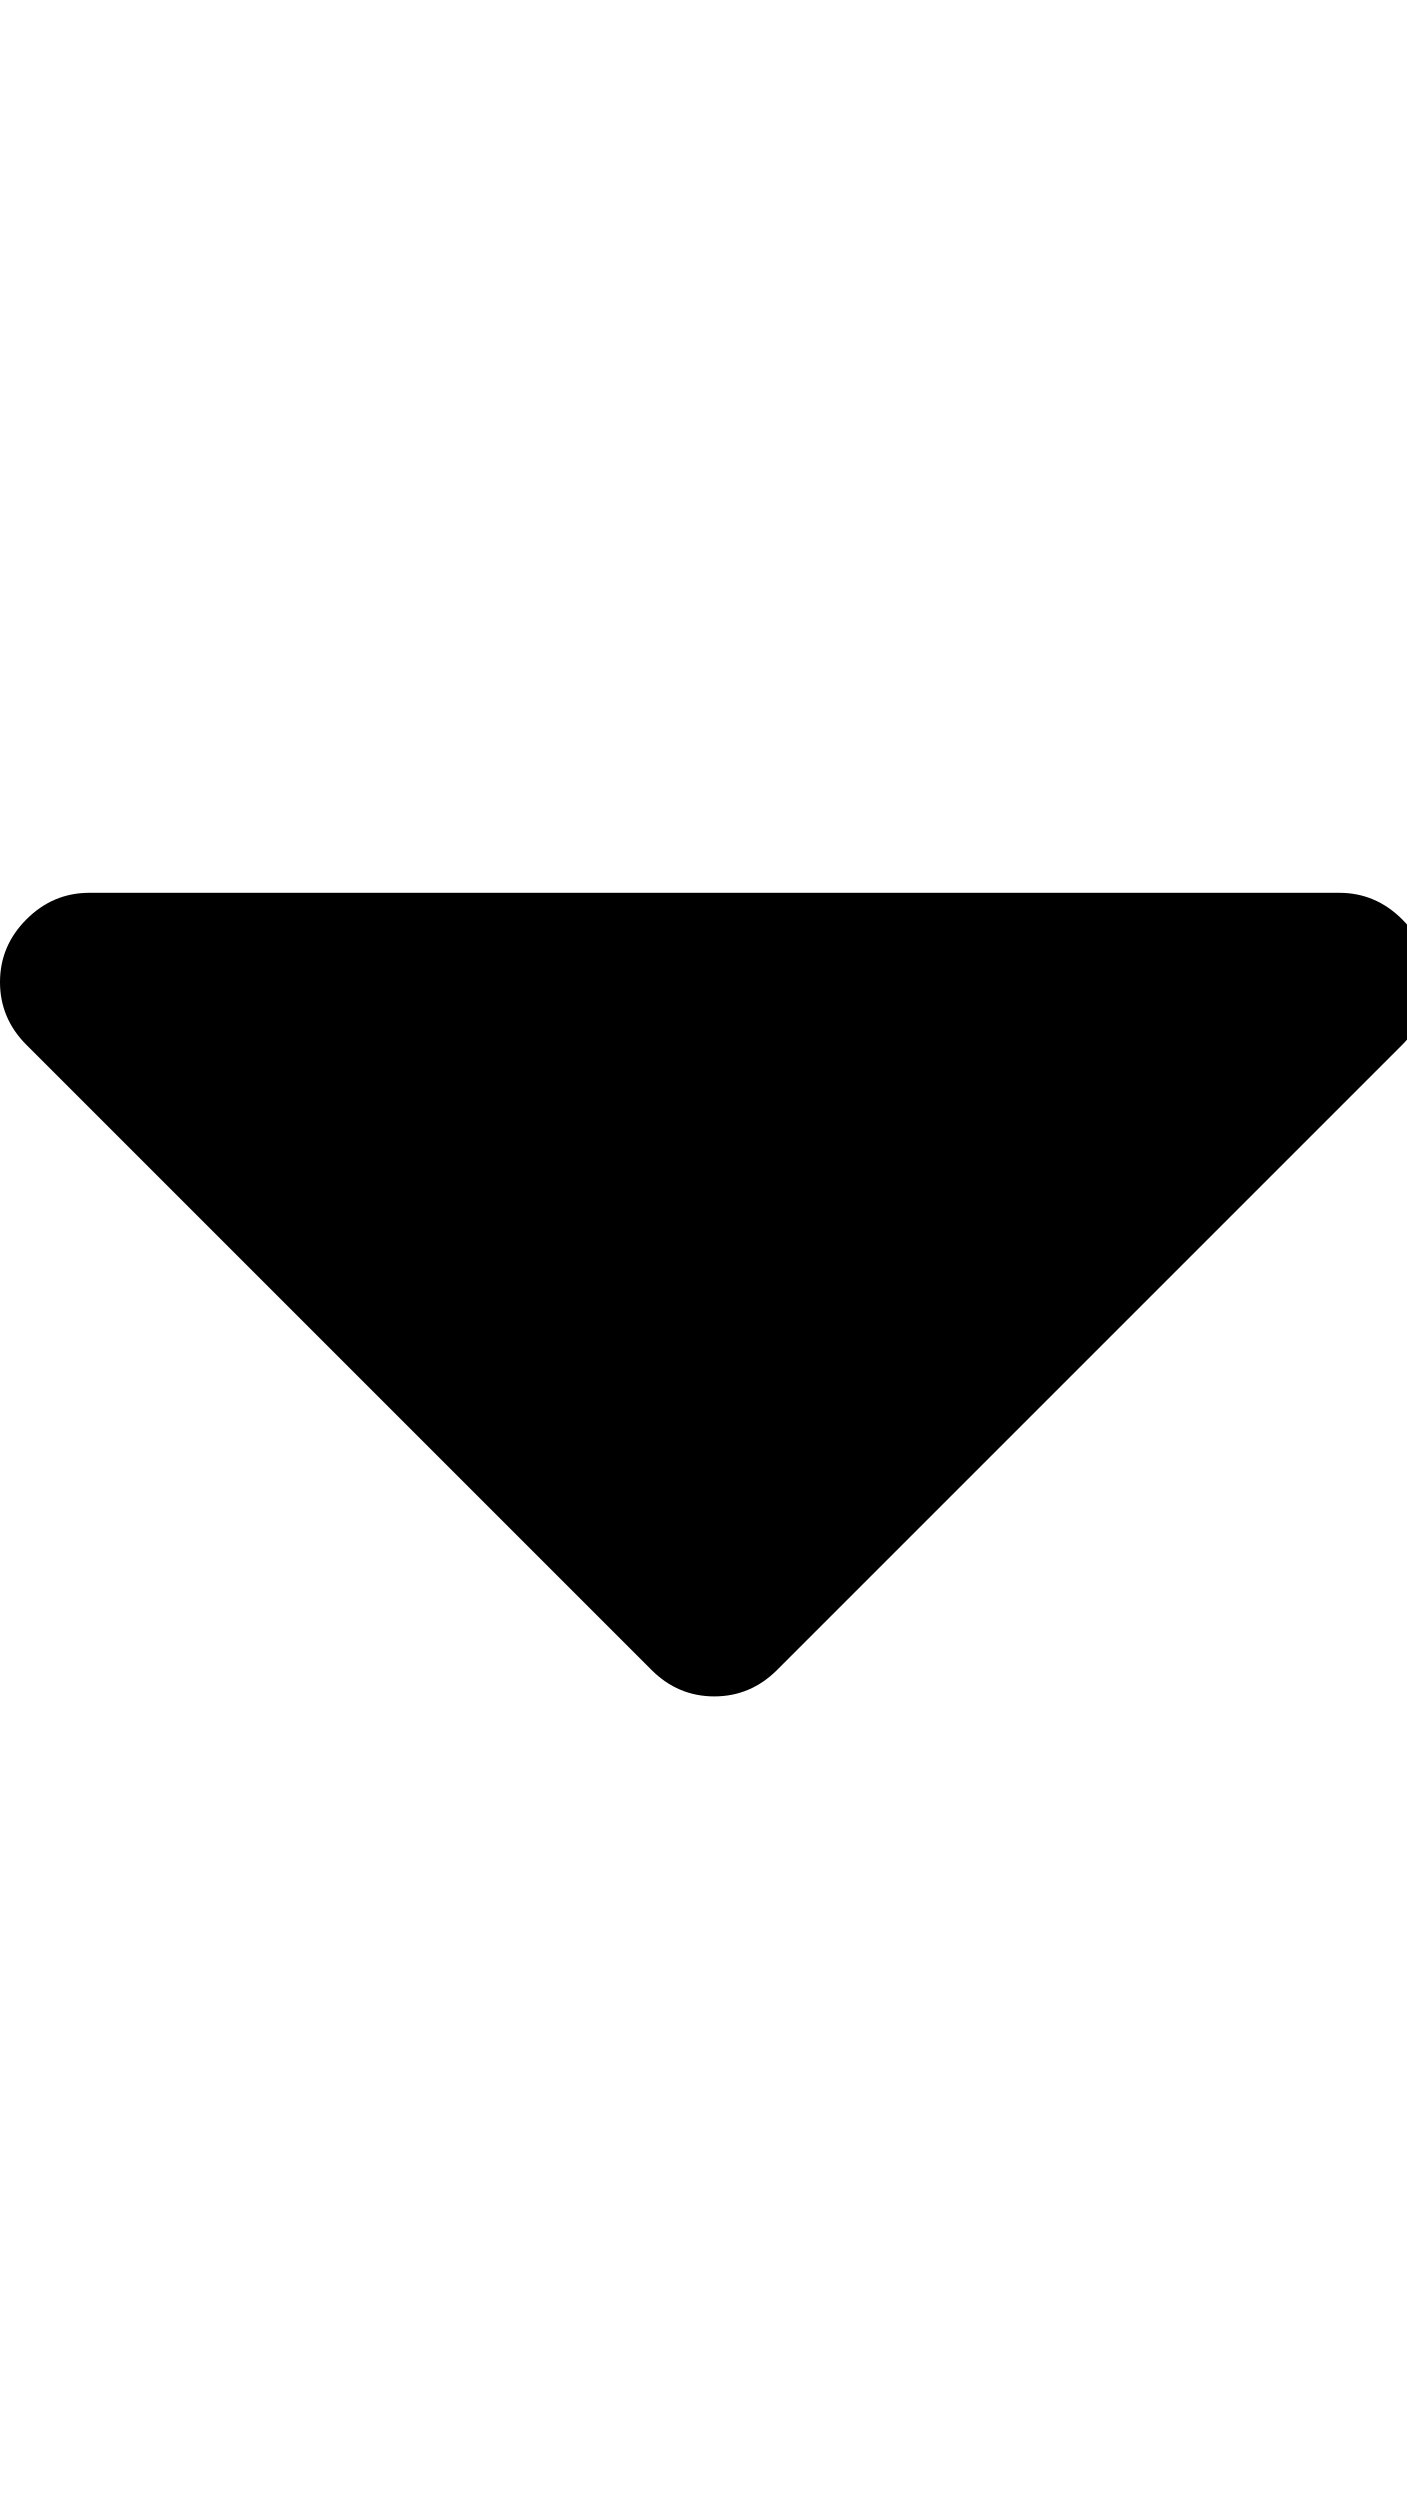
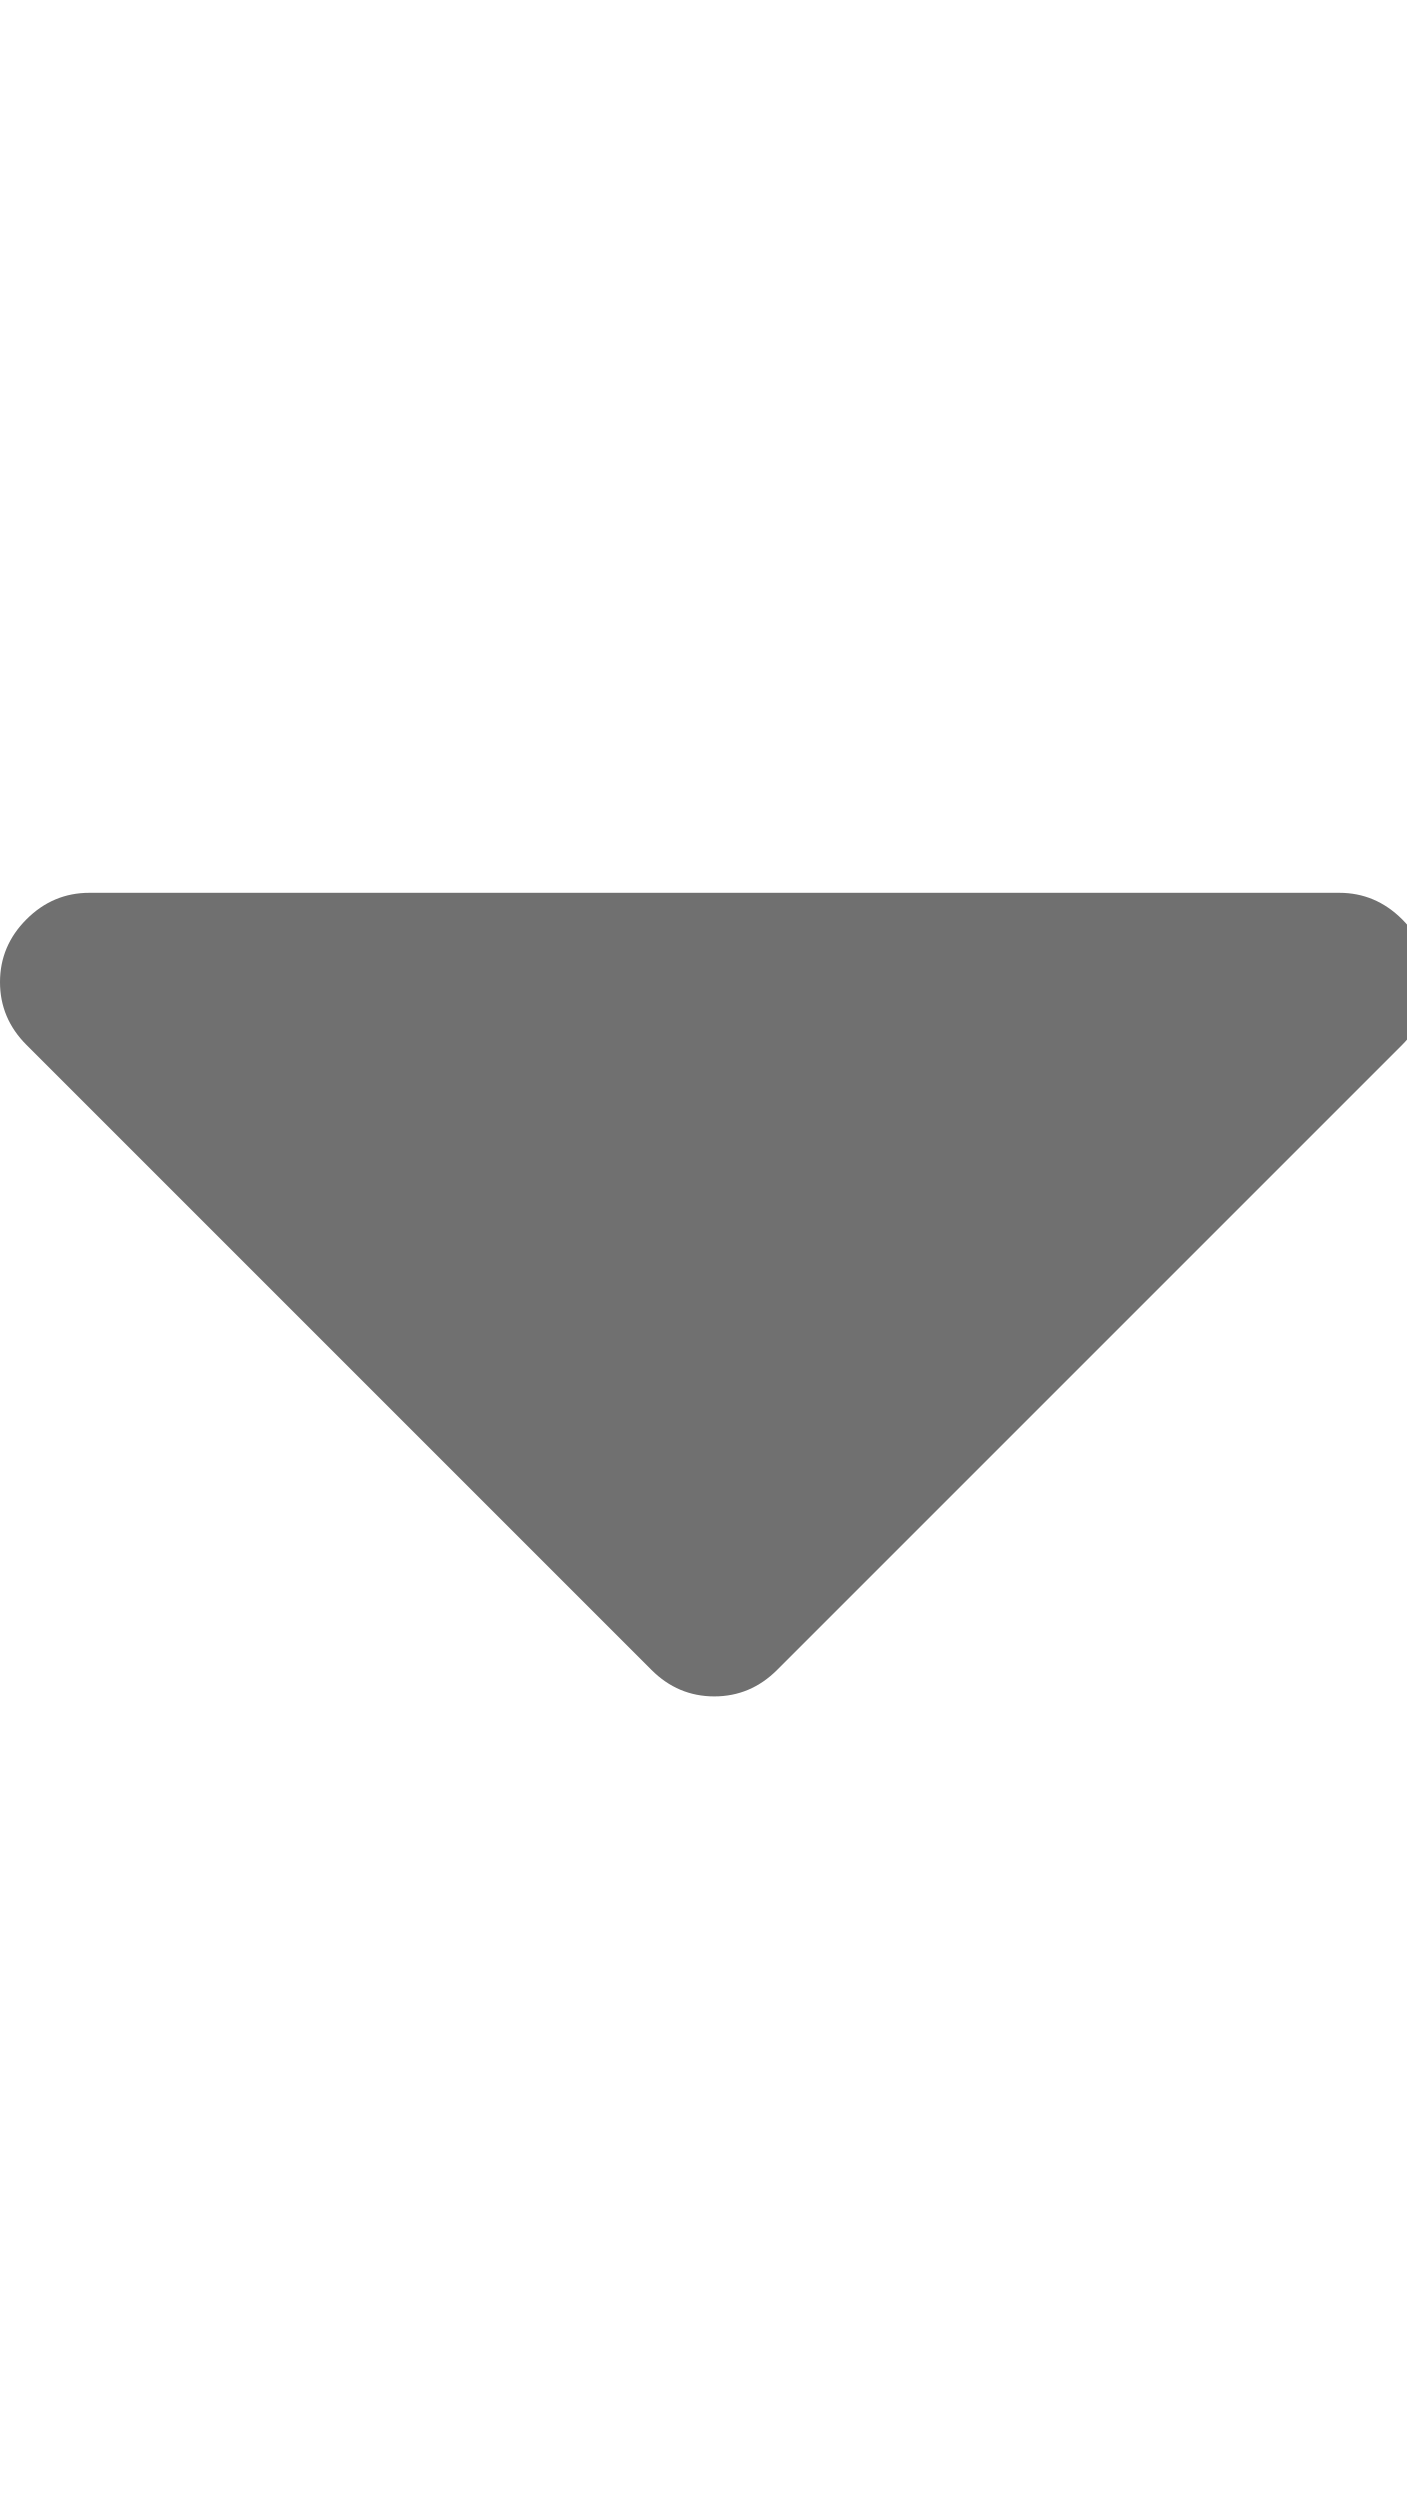
<svg xmlns="http://www.w3.org/2000/svg" version="1.1" width="18" height="32" viewBox="0 0 18 32">
-   <path d="M18.286 12.571q0 0.464-0.339 0.804l-8 8q-0.339 0.339-0.804 0.339t-0.804-0.339l-8-8q-0.339-0.339-0.339-0.804t0.339-0.804 0.804-0.339h16q0.464 0 0.804 0.339t0.339 0.804z" />
+   <path fill="#707070" d="M18.286 12.571q0 0.464-0.339 0.804l-8 8q-0.339 0.339-0.804 0.339t-0.804-0.339l-8-8q-0.339-0.339-0.339-0.804t0.339-0.804 0.804-0.339h16q0.464 0 0.804 0.339t0.339 0.804z" />
</svg>
